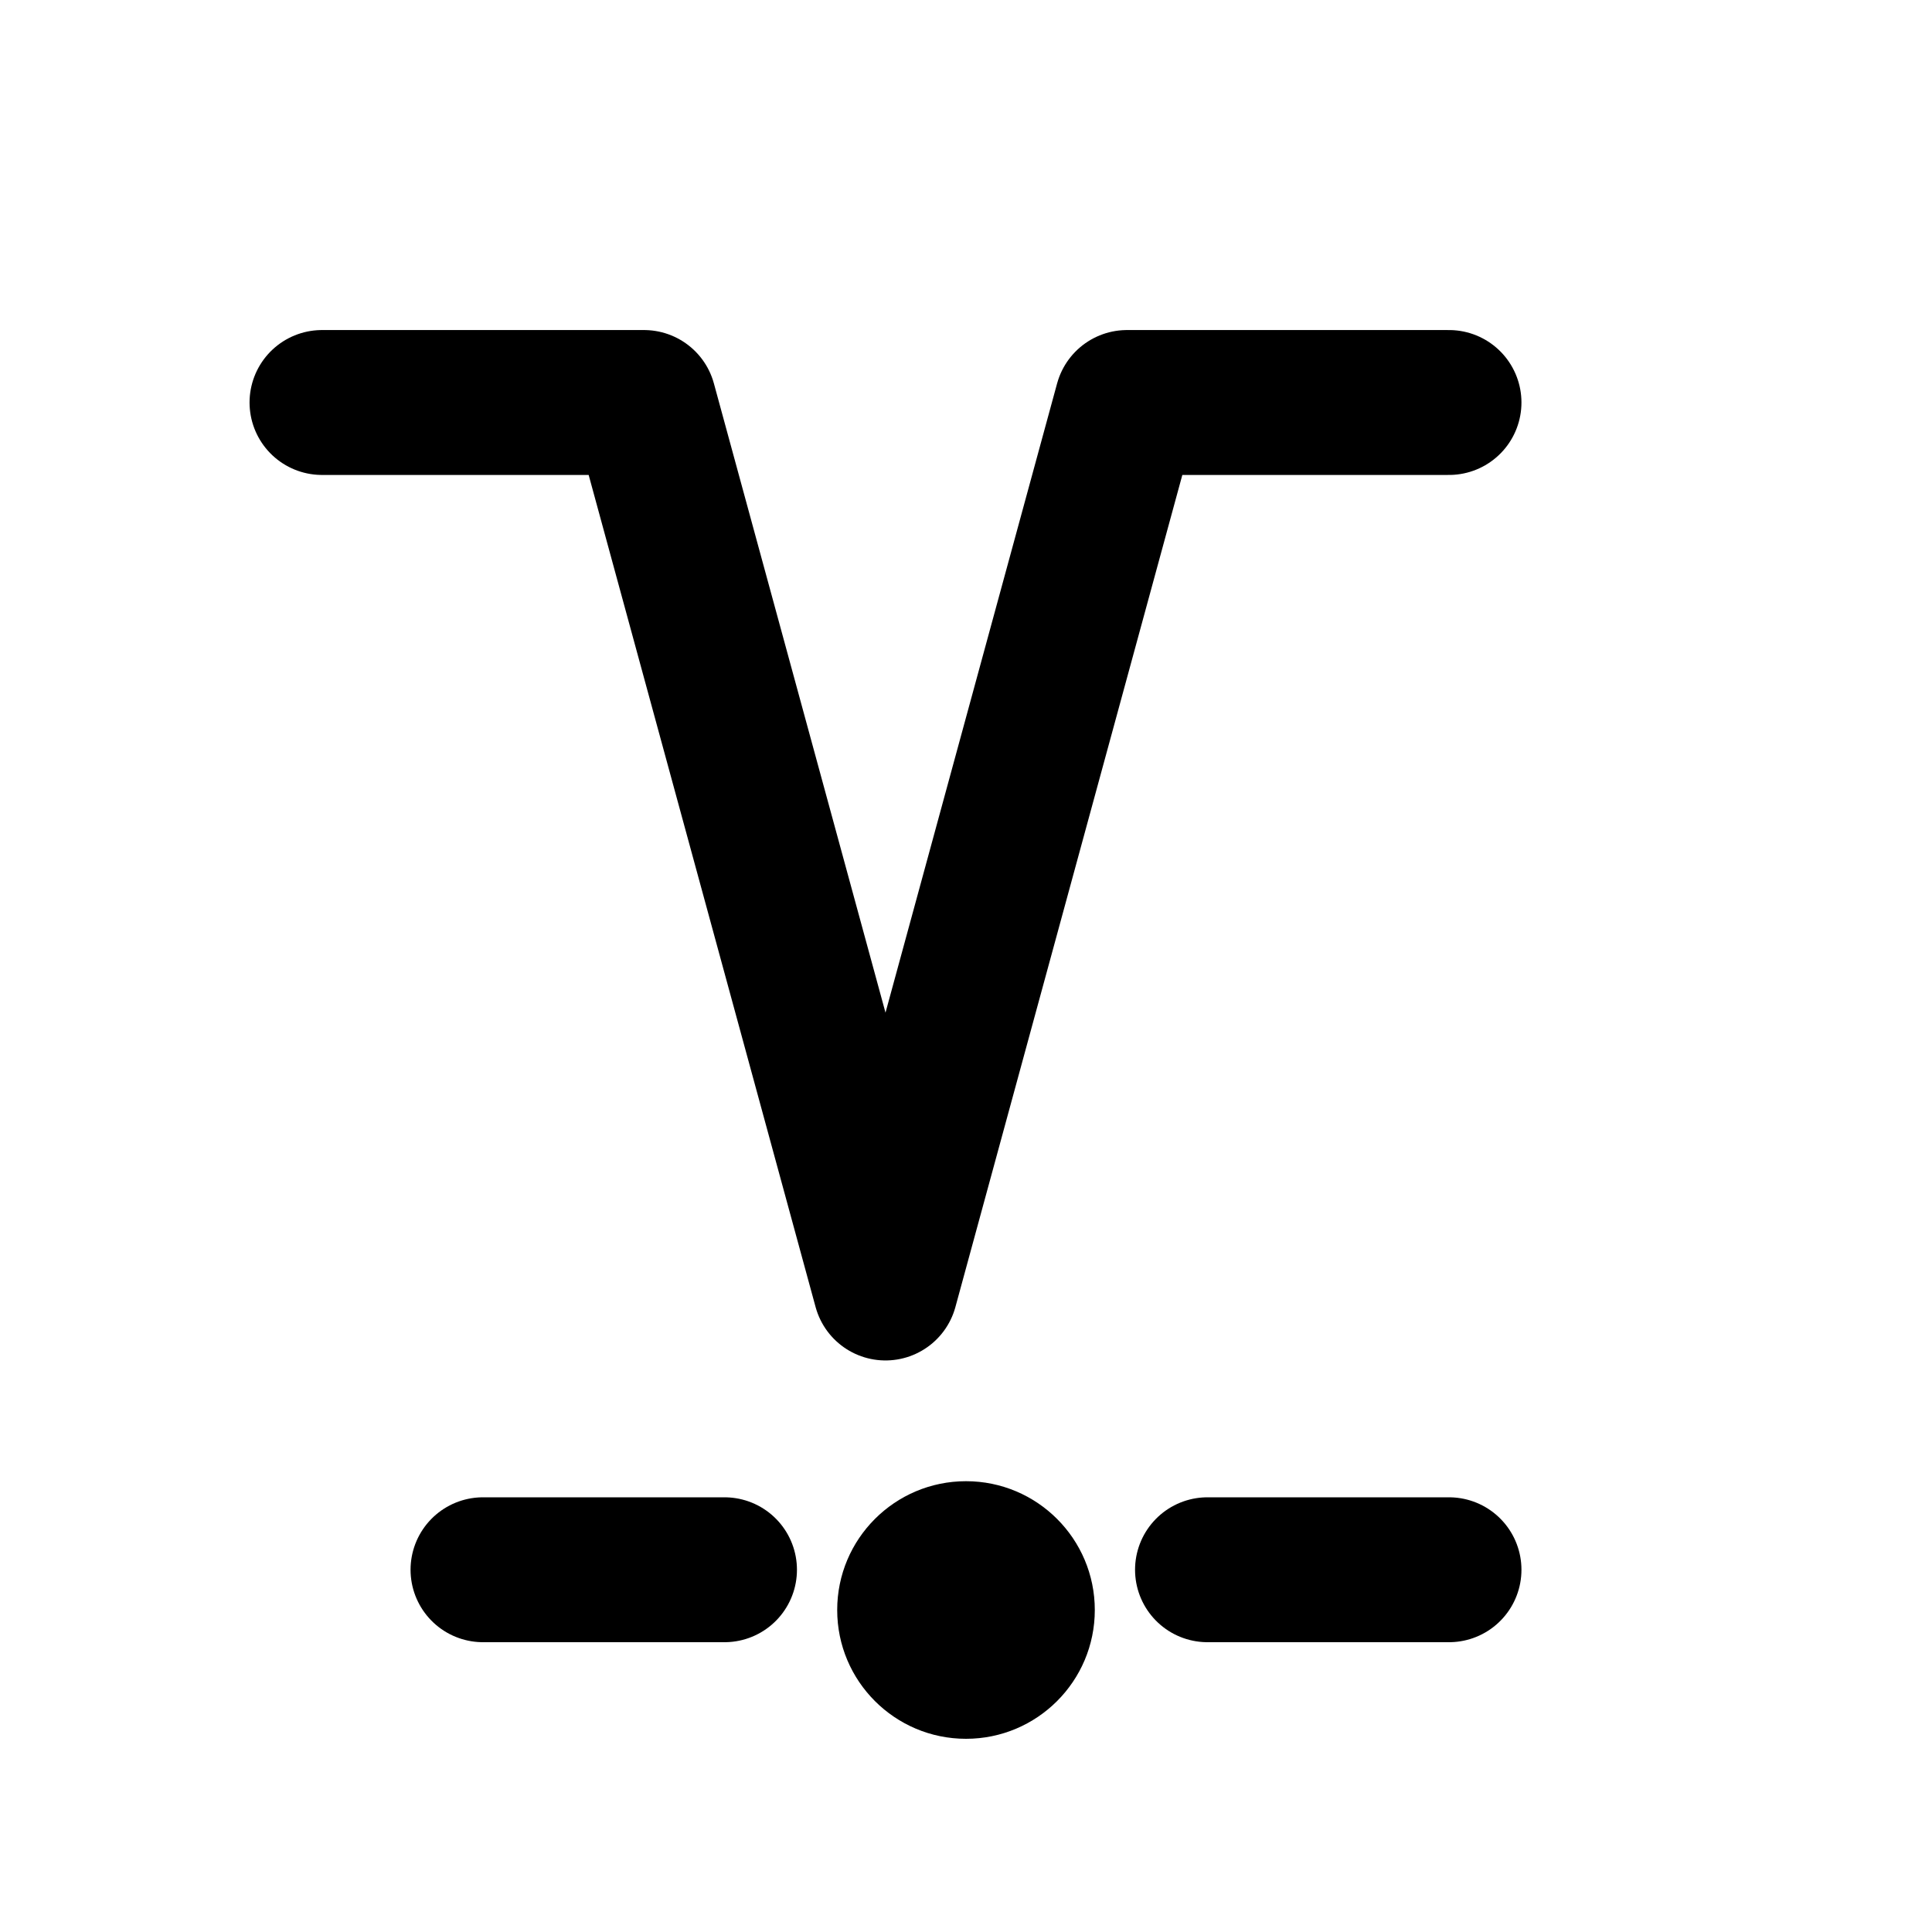
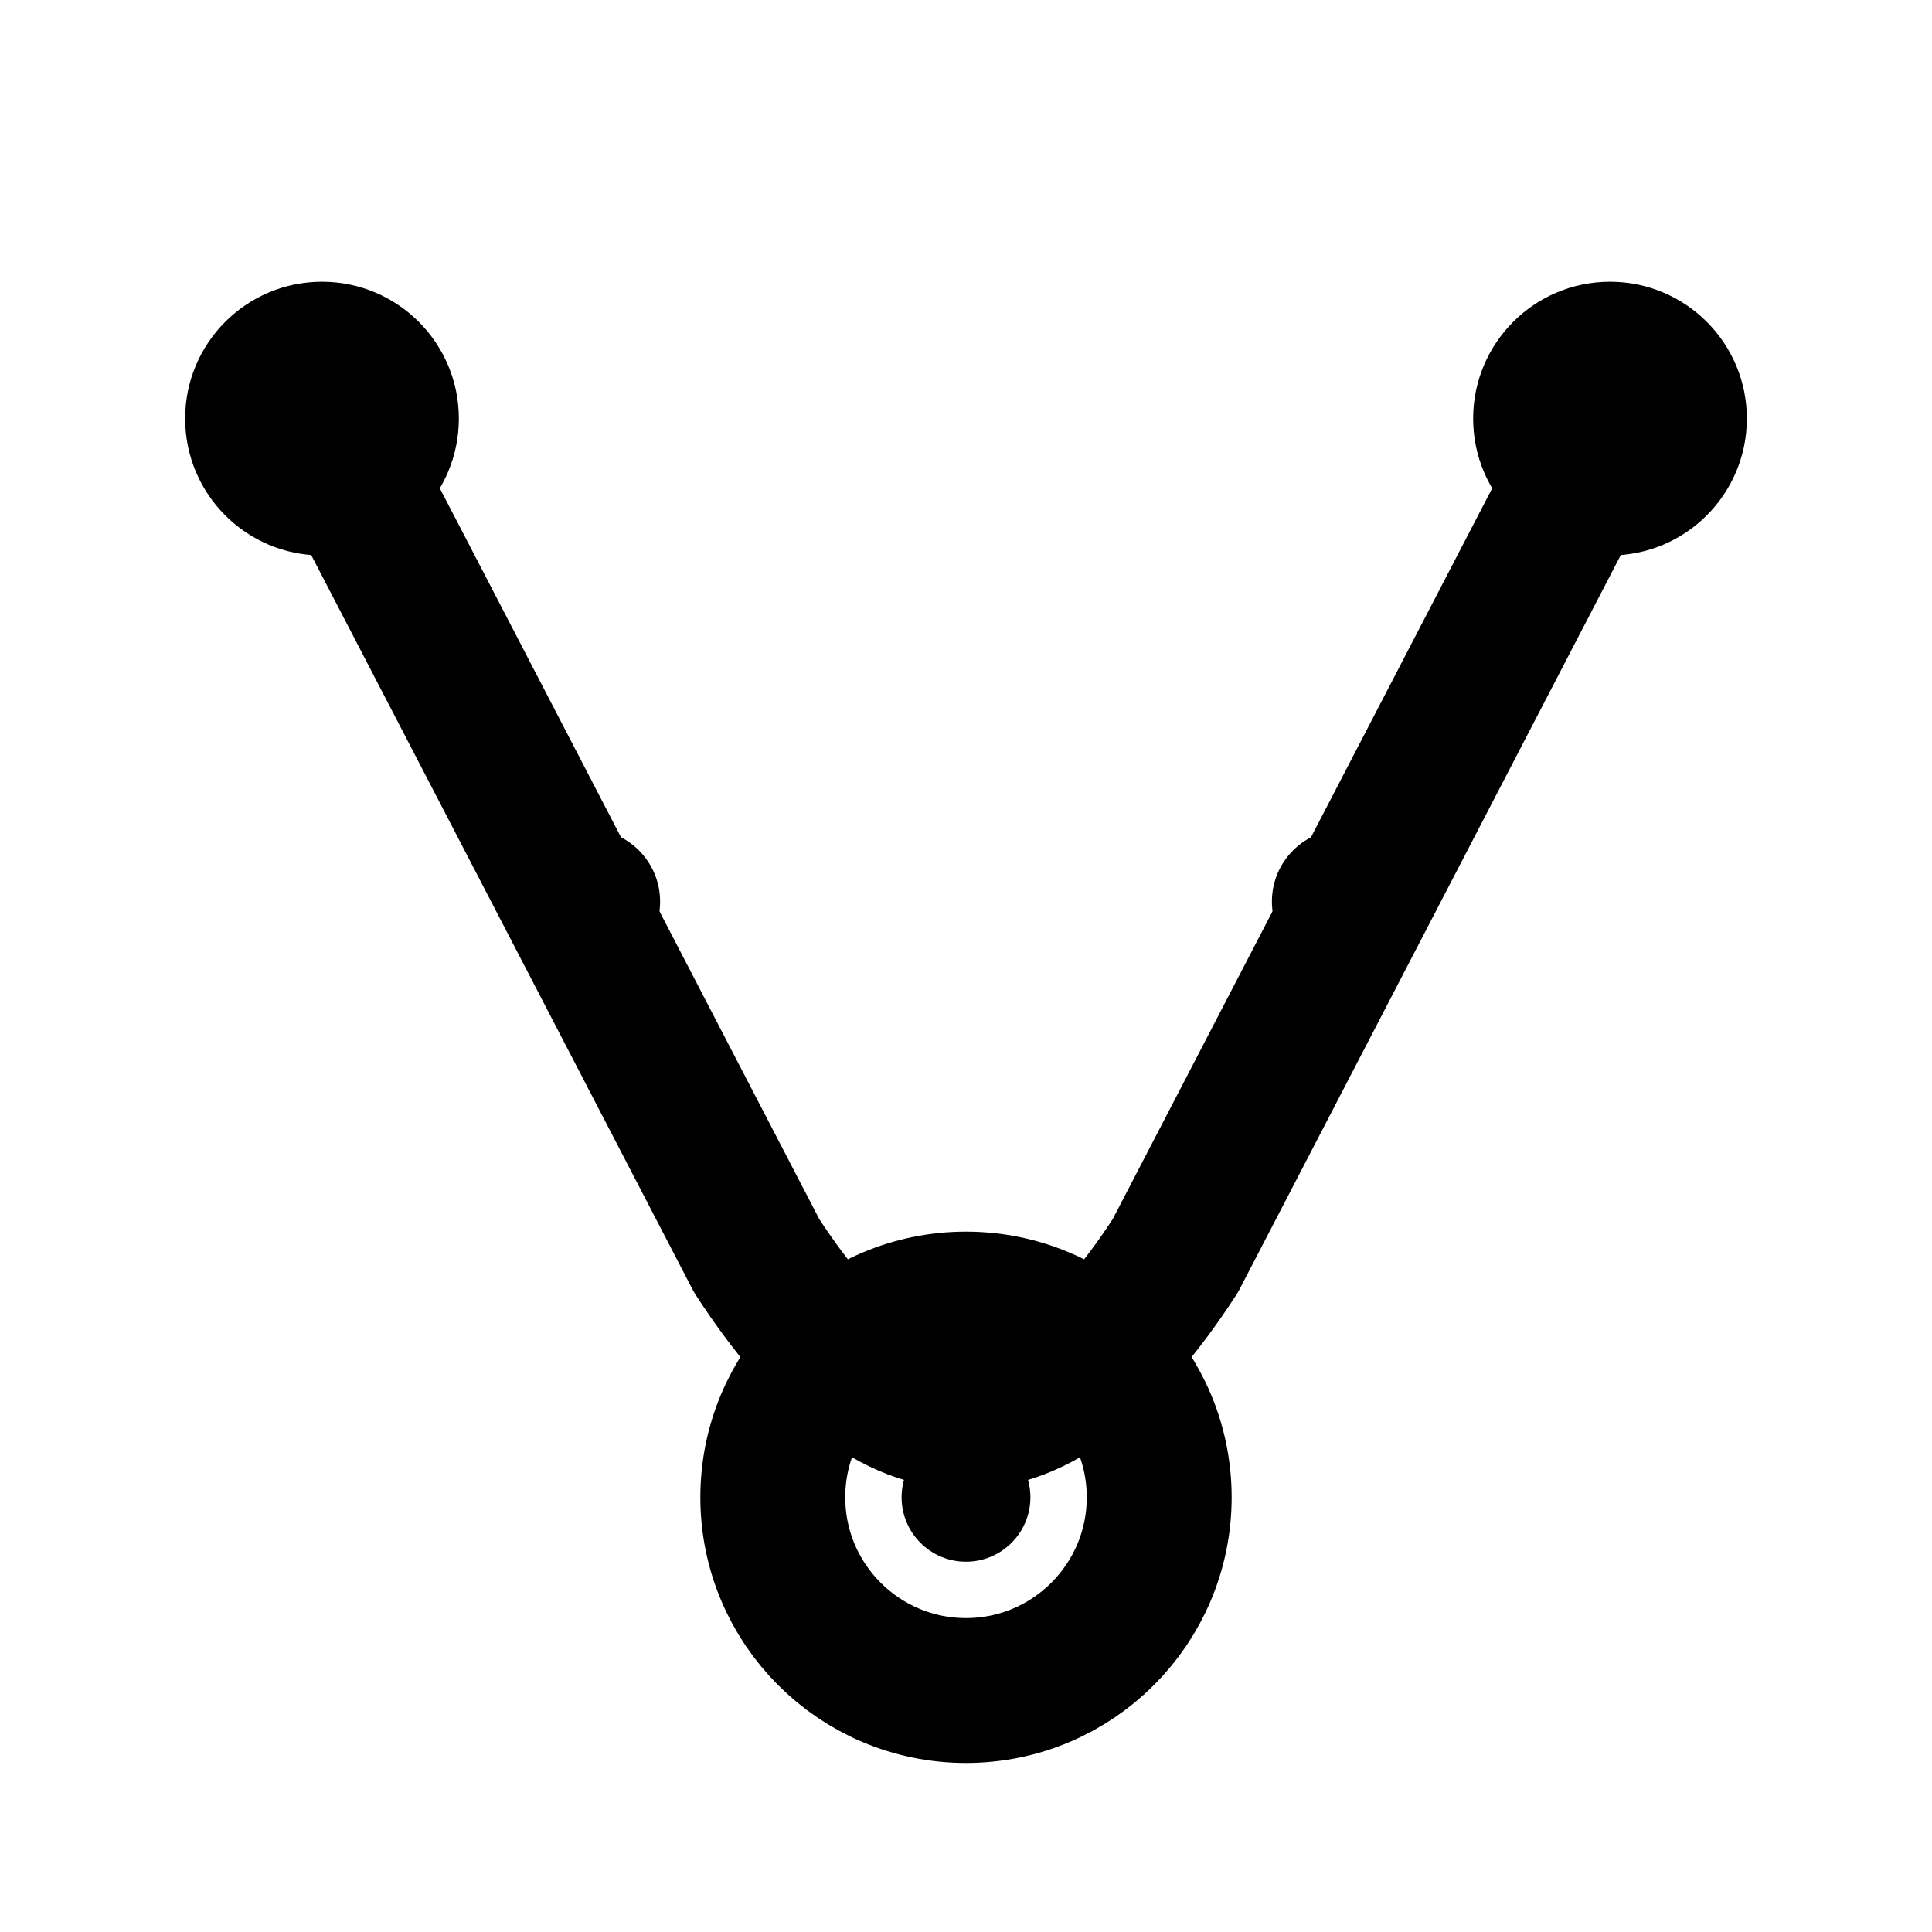
<svg xmlns="http://www.w3.org/2000/svg" viewBox="0 0 24 24" fill="none" stroke="currentColor" stroke-width="1.8" stroke-linecap="round" stroke-linejoin="round">
-   <path d="M4 5h4l3 11 3-11h4" />
-   <circle cx="12" cy="20" r="1.6" fill="currentColor" stroke="none" />
-   <path d="M6 19.5h3M15 19.5h3" />
+   <path d="M4 5.2 L9.4 15.6 Q12 19.6 14.6 15.6 L20 5.2" />
+   <circle cx="4" cy="5.2" r="1.7" fill="currentColor" stroke="none" />
+   <circle cx="20" cy="5.2" r="1.7" fill="currentColor" stroke="none" />
+   <circle cx="7.3" cy="11.2" r=".9" fill="currentColor" stroke="none" />
+   <circle cx="16.7" cy="11.2" r=".9" fill="currentColor" stroke="none" />
+   <circle cx="12" cy="18.6" r="2.4" fill="none" />
+   <circle cx="12" cy="18.6" r=".8" fill="currentColor" stroke="none" />
</svg>
